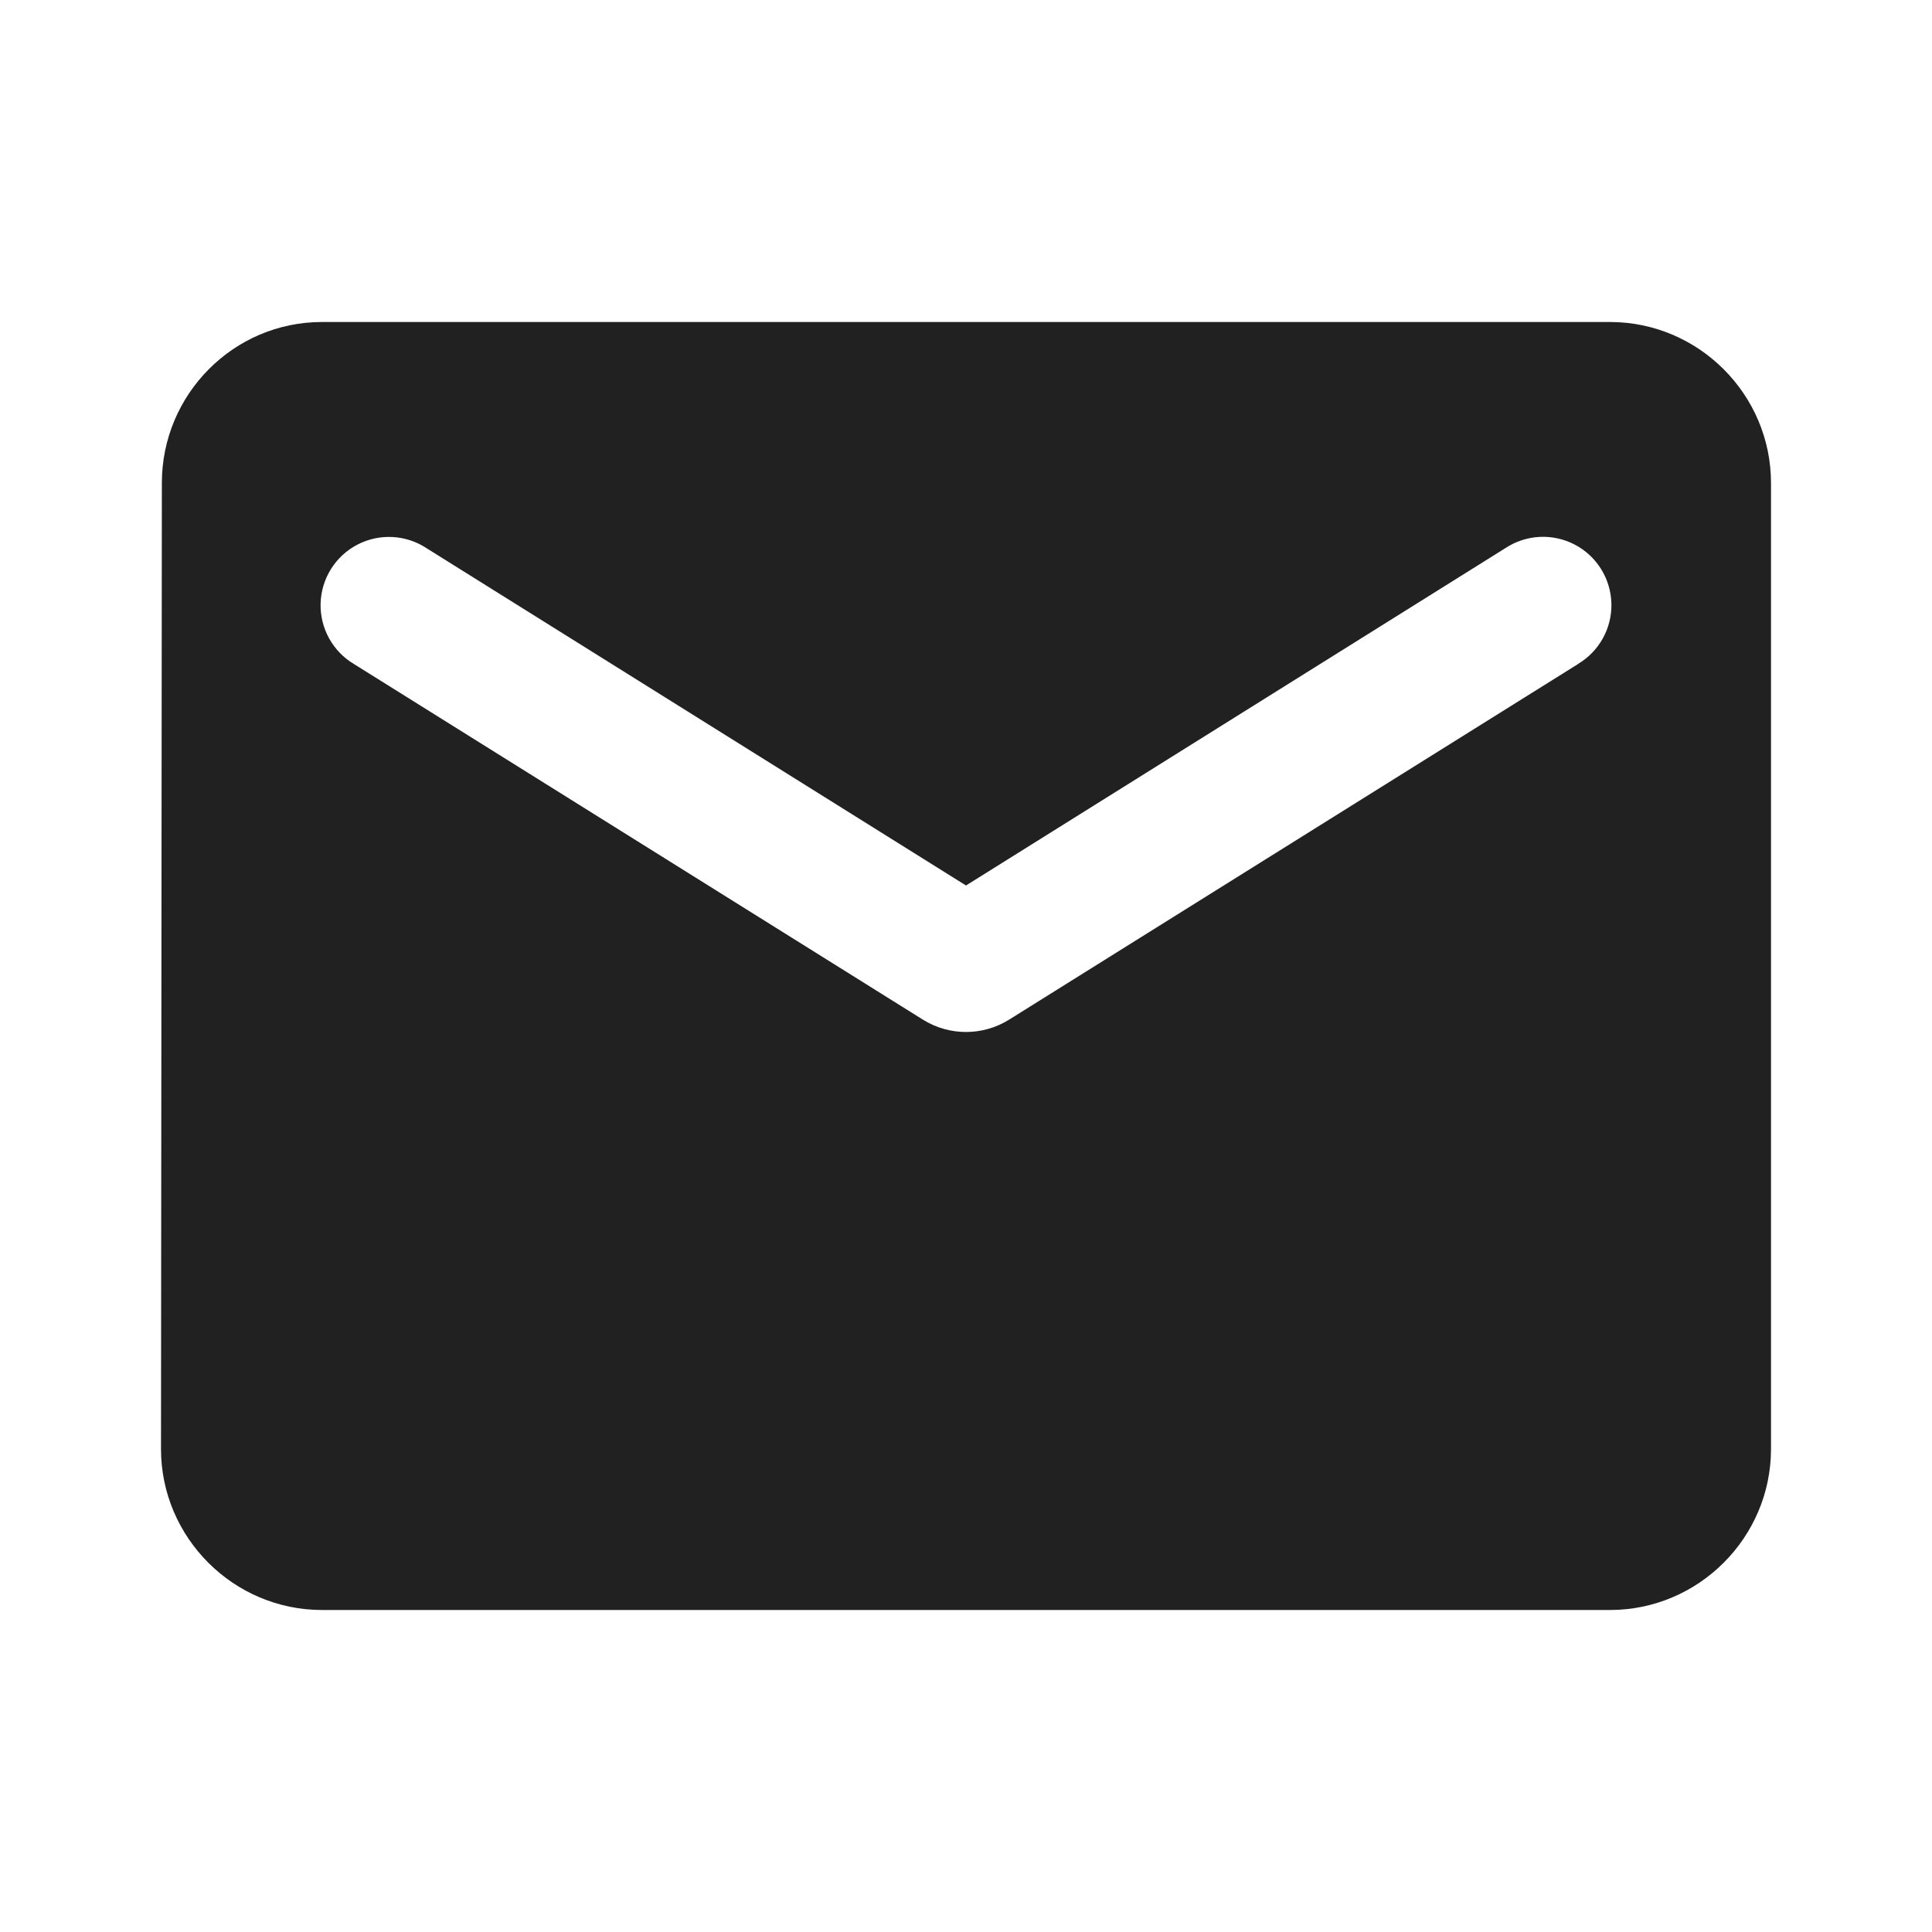
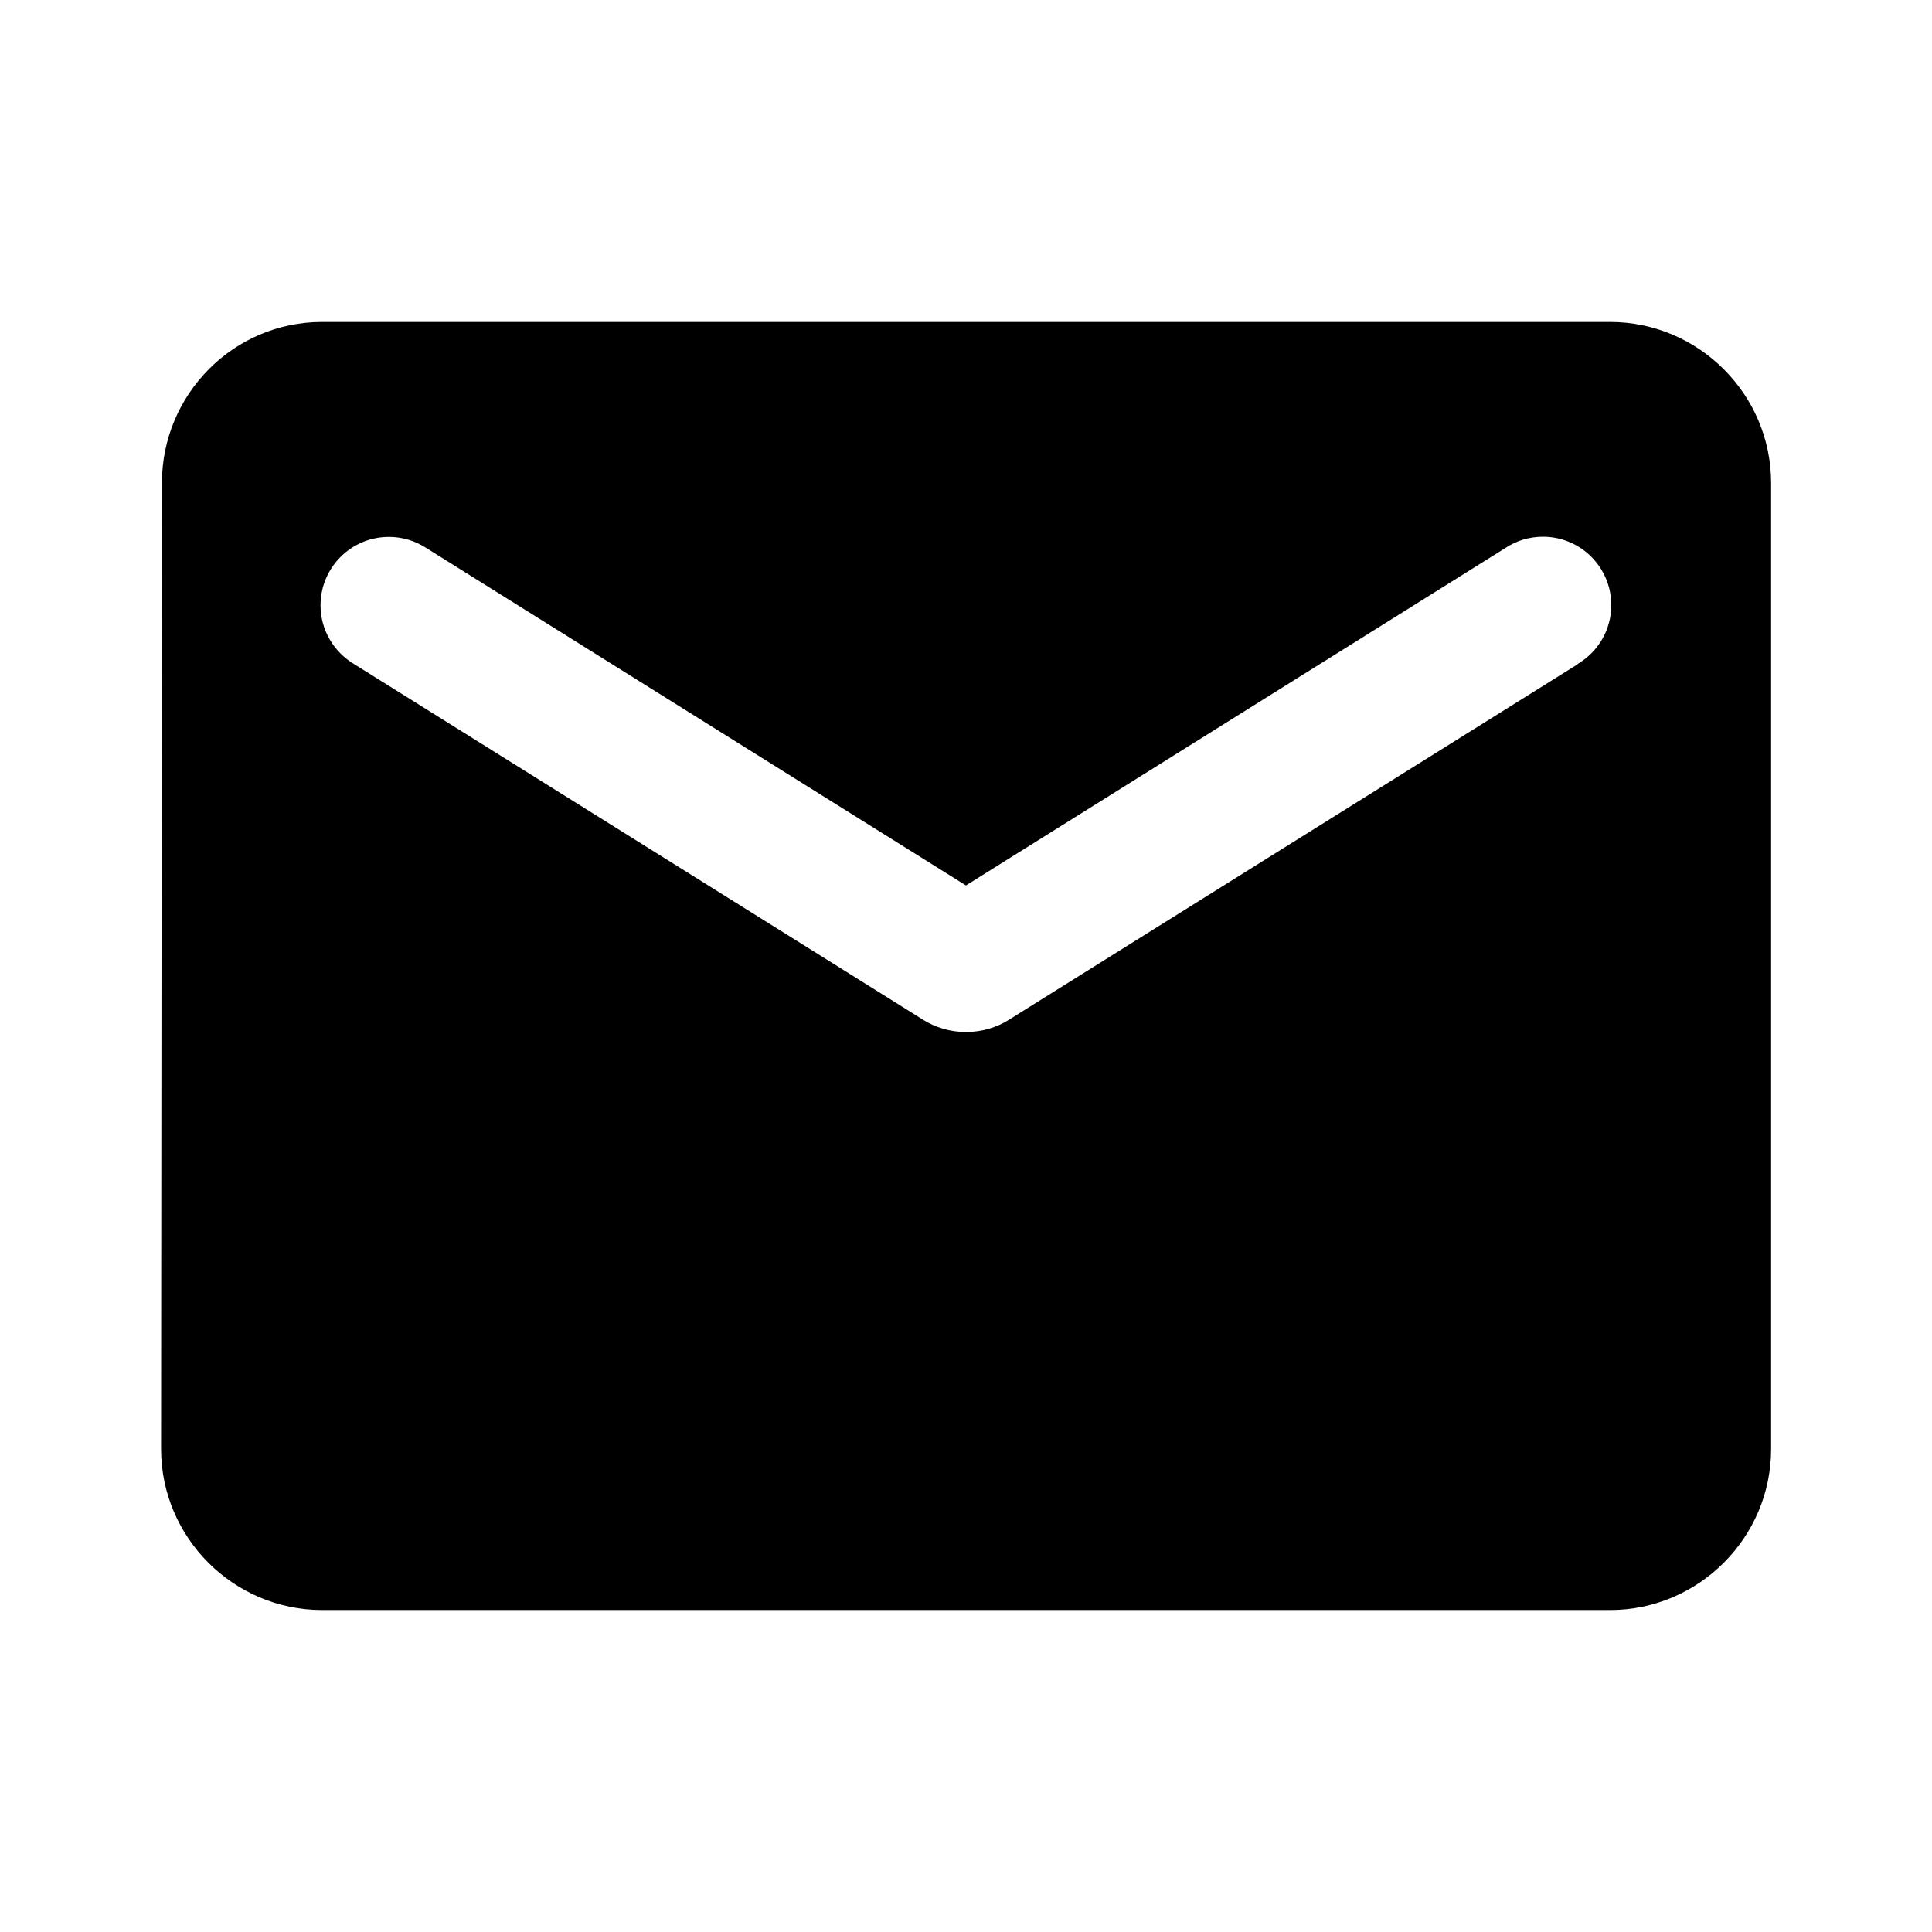
- <svg xmlns="http://www.w3.org/2000/svg" width="18" height="18" fill="none">
-   <path d="M15 3H3c-.825 0-1.492.675-1.492 1.5l-.008 9c0 .825.675 1.5 1.5 1.5h12c.825 0 1.5-.675 1.5-1.5v-9c0-.825-.675-1.5-1.5-1.5zm-.3 3.188L9.398 9.502a.759.759 0 01-.796 0L3.3 6.188a.637.637 0 11.675-1.08L9 8.25l5.025-3.143a.637.637 0 11.675 1.08z" fill="#212121" />
+ <svg xmlns="http://www.w3.org/2000/svg" version="1.1" width="32" height="32" viewBox="0 0 32 32">
+   <path d="M26.667 5.333h-21.333c-1.467 0-2.652 1.2-2.652 2.667l-0.014 16c0 1.467 1.2 2.667 2.667 2.667h21.333c1.467 0 2.667-1.2 2.667-2.667v-16c0-1.467-1.2-2.667-2.667-2.667zM26.133 11.001l-9.426 5.892c-0.201 0.126-0.446 0.2-0.708 0.2s-0.506-0.075-0.713-0.204l0.006 0.003-9.426-5.892c-0.336-0.201-0.557-0.562-0.557-0.975 0-0.625 0.507-1.132 1.132-1.132 0.233 0 0.449 0.070 0.629 0.19l-0.004-0.003 8.933 5.586 8.933-5.588c0.176-0.118 0.392-0.188 0.624-0.188 0.625 0 1.132 0.507 1.132 1.132 0 0.413-0.221 0.775-0.552 0.972l-0.005 0.003z" />
</svg>
